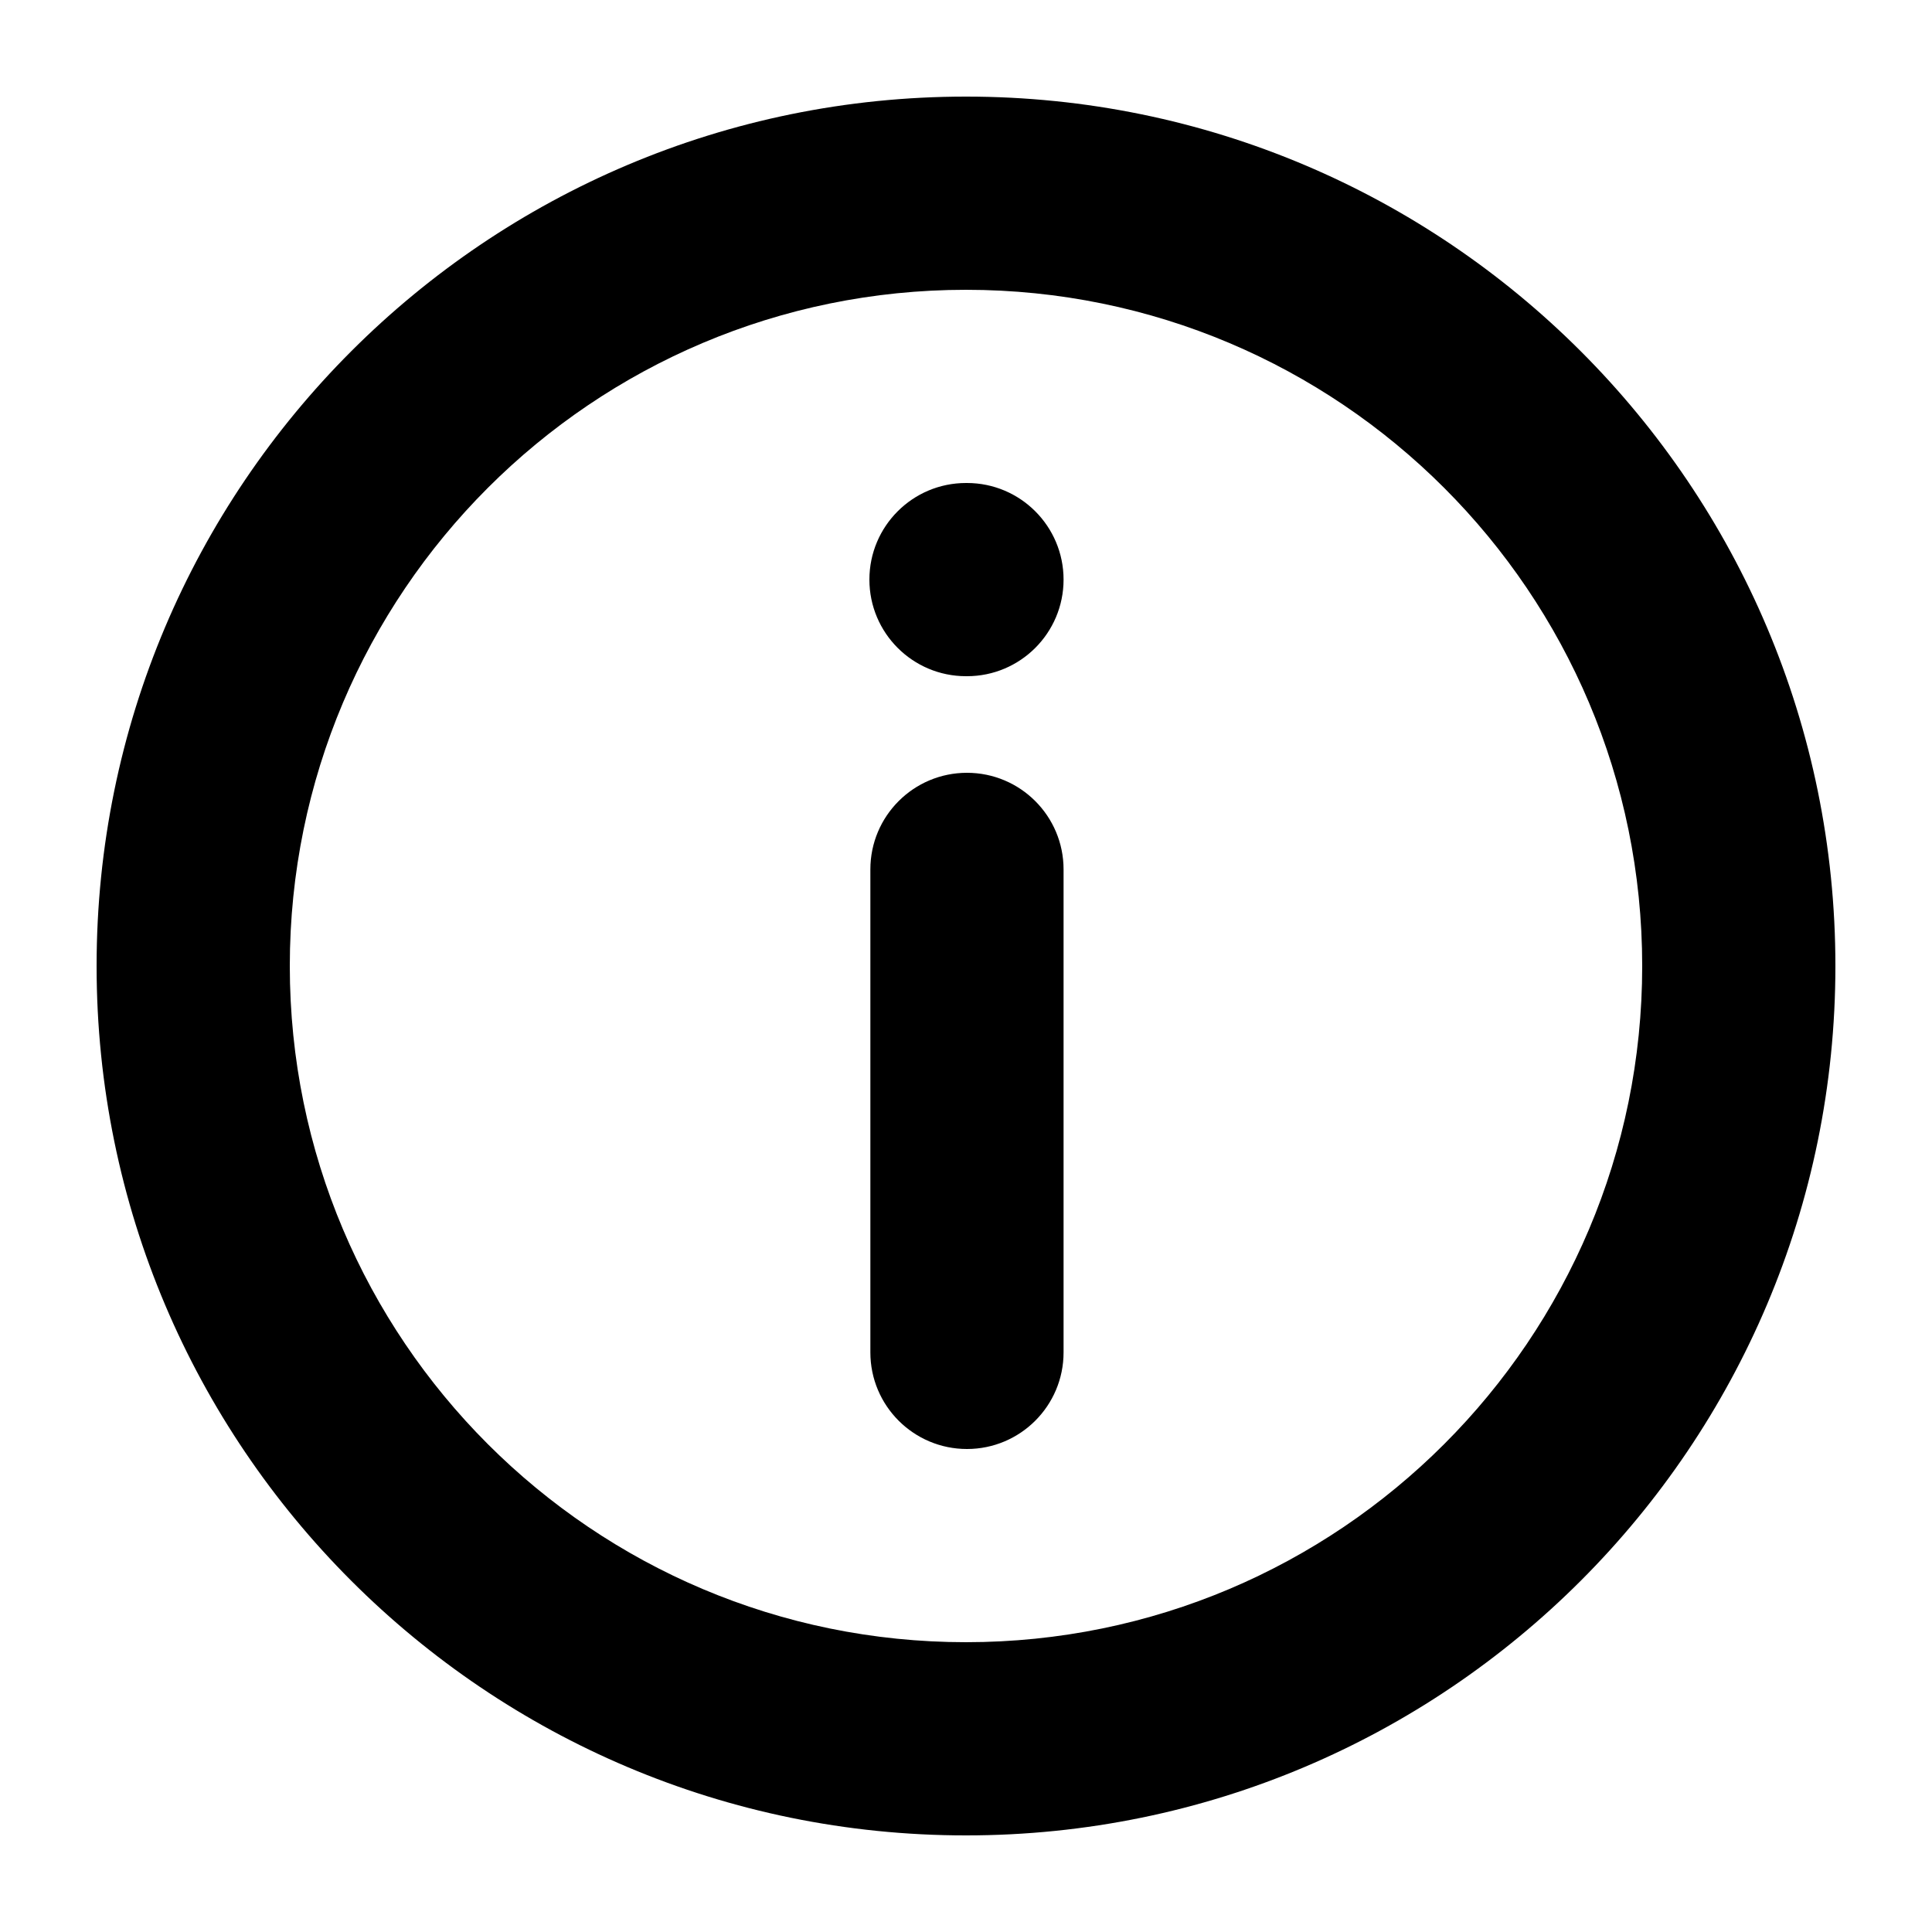
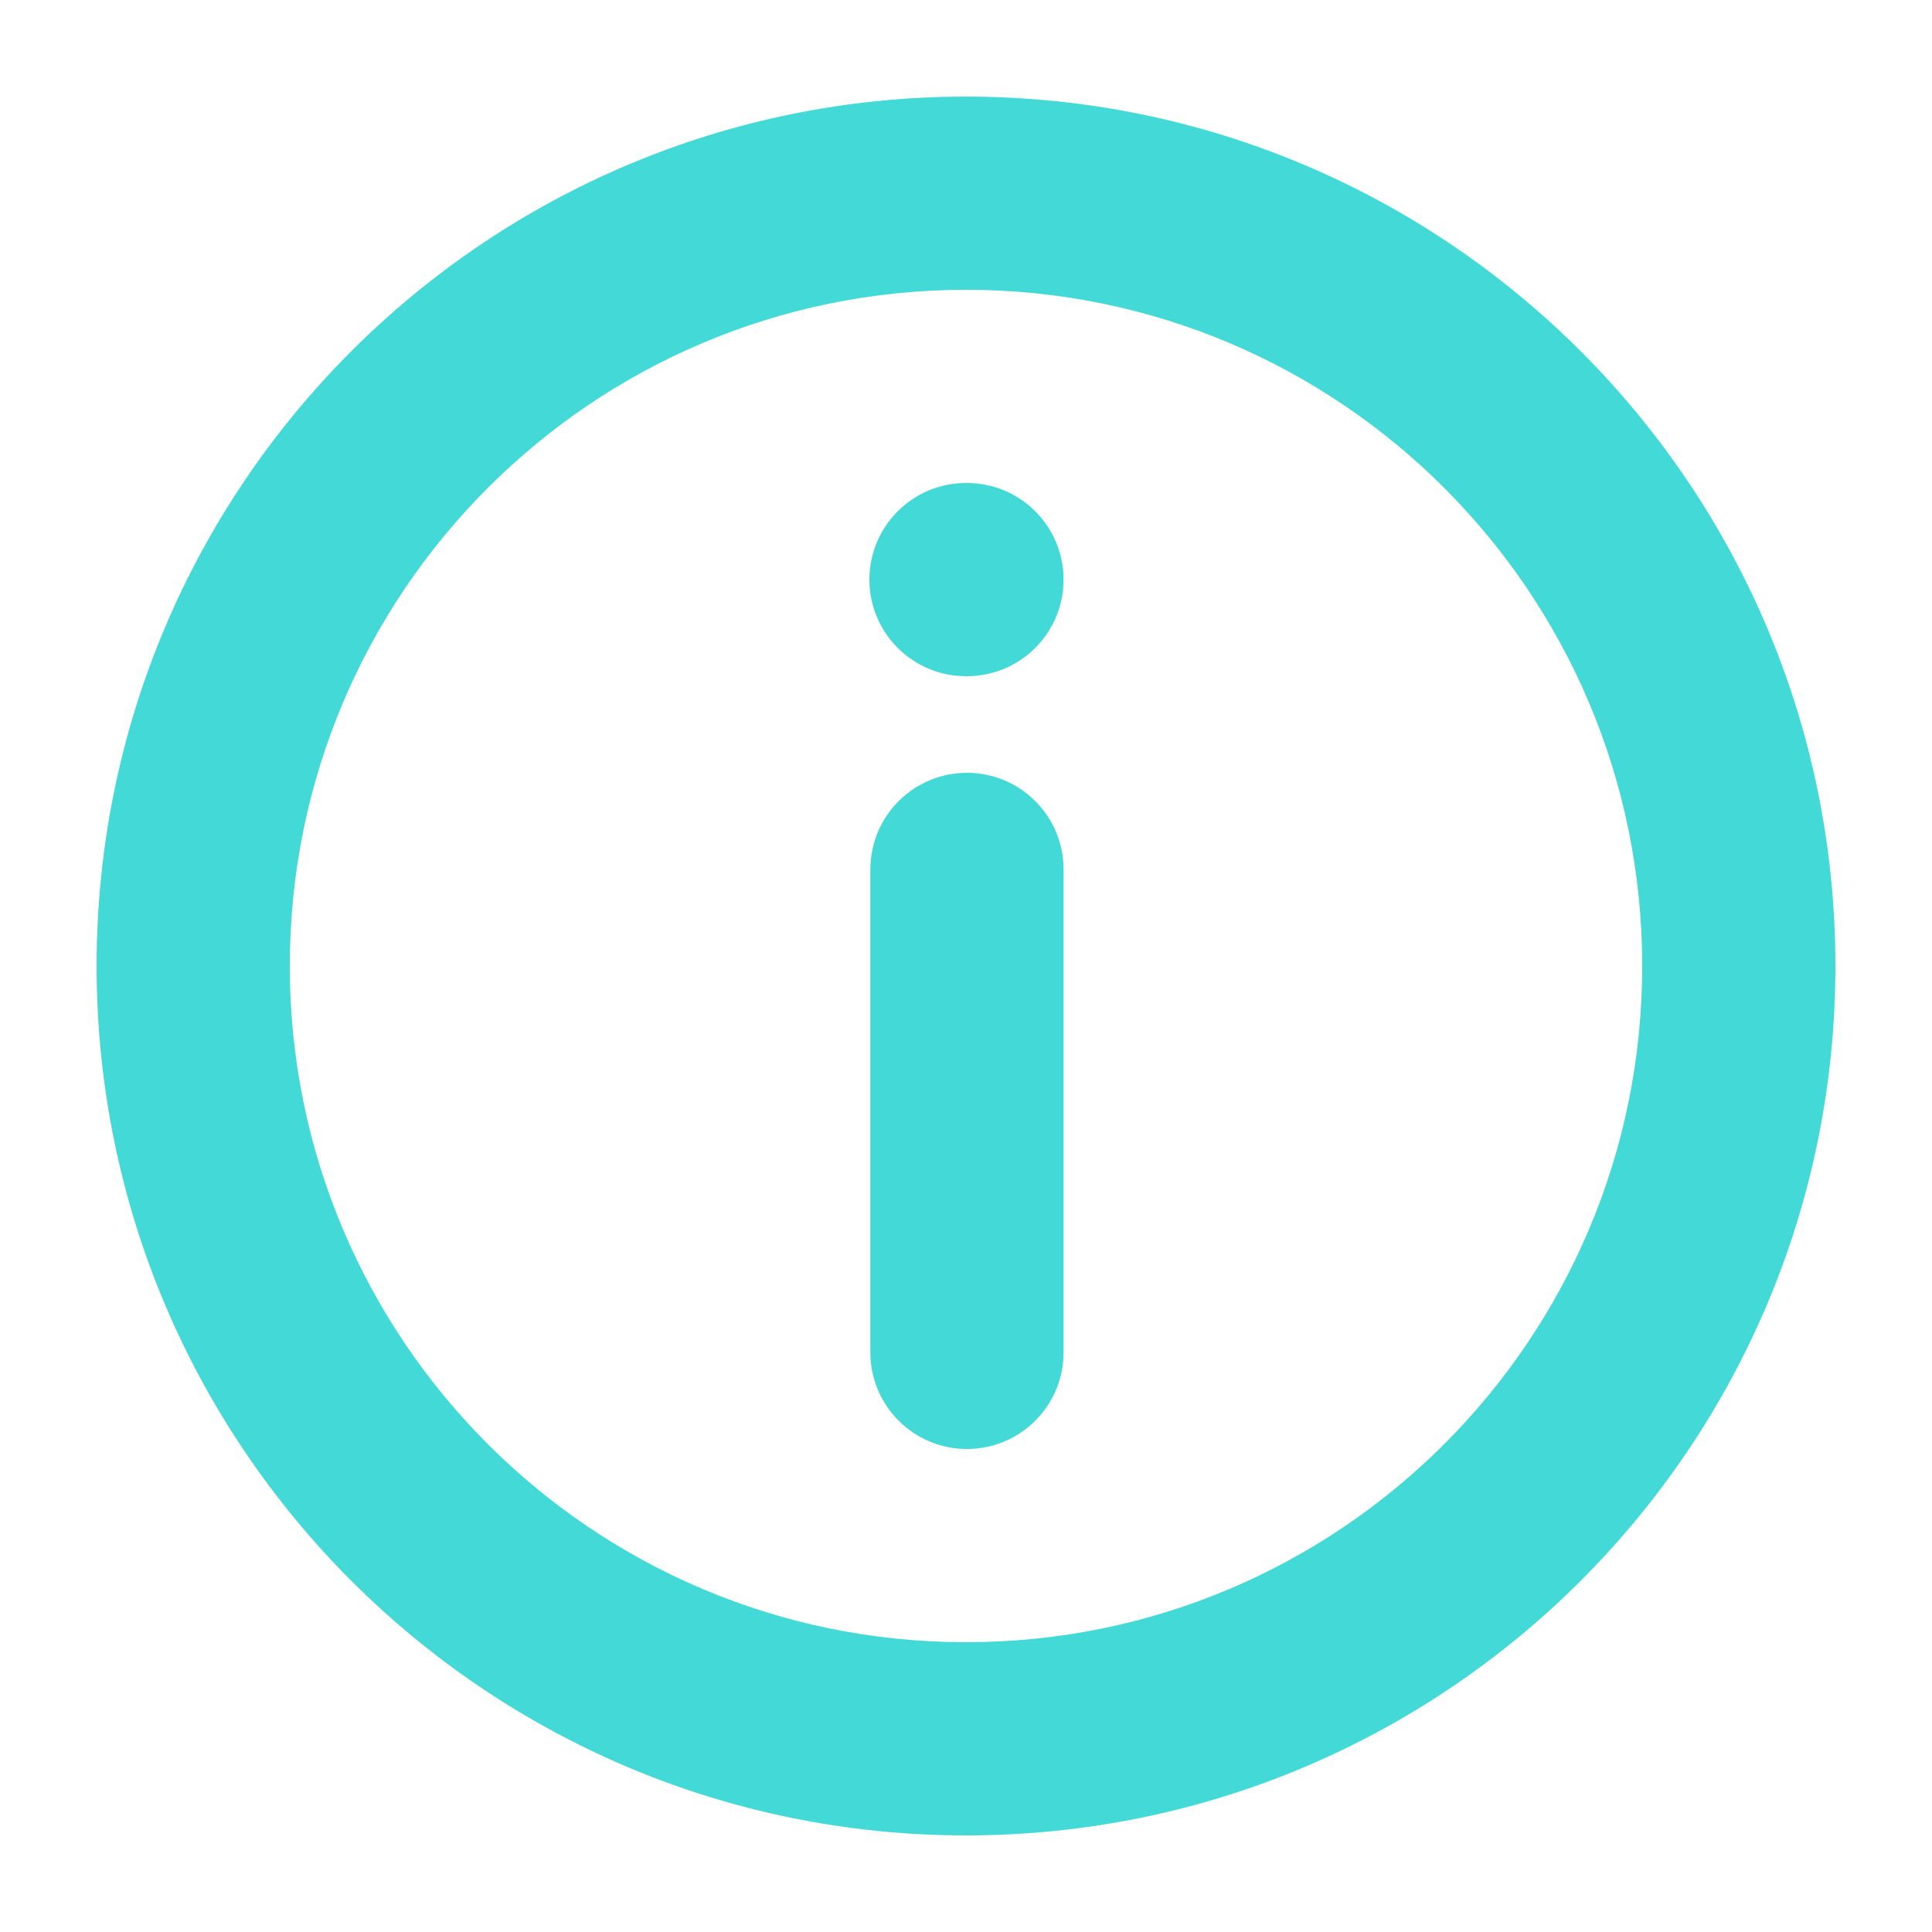
<svg xmlns="http://www.w3.org/2000/svg" width="800px" height="800px" viewBox="0 0 20 20" fill="none">
-   <path fill="#000000" fill-rule="evenodd" d="M10 3a7 7 0 100 14 7 7 0 000-14zm-9 7a9 9 0 1118 0 9 9 0 01-18 0zm8-4a1 1 0 011-1h.01a1 1 0 110 2H10a1 1 0 01-1-1zm.01 8a1 1 0 102 0V9a1 1 0 10-2 0v5z" />
+   <path fill="#43D9D7" fill-rule="evenodd" d="M10 3a7 7 0 100 14 7 7 0 000-14zm-9 7a9 9 0 1118 0 9 9 0 01-18 0zm8-4a1 1 0 011-1h.01a1 1 0 110 2H10a1 1 0 01-1-1zm.01 8a1 1 0 102 0V9a1 1 0 10-2 0v5z" />
</svg>
